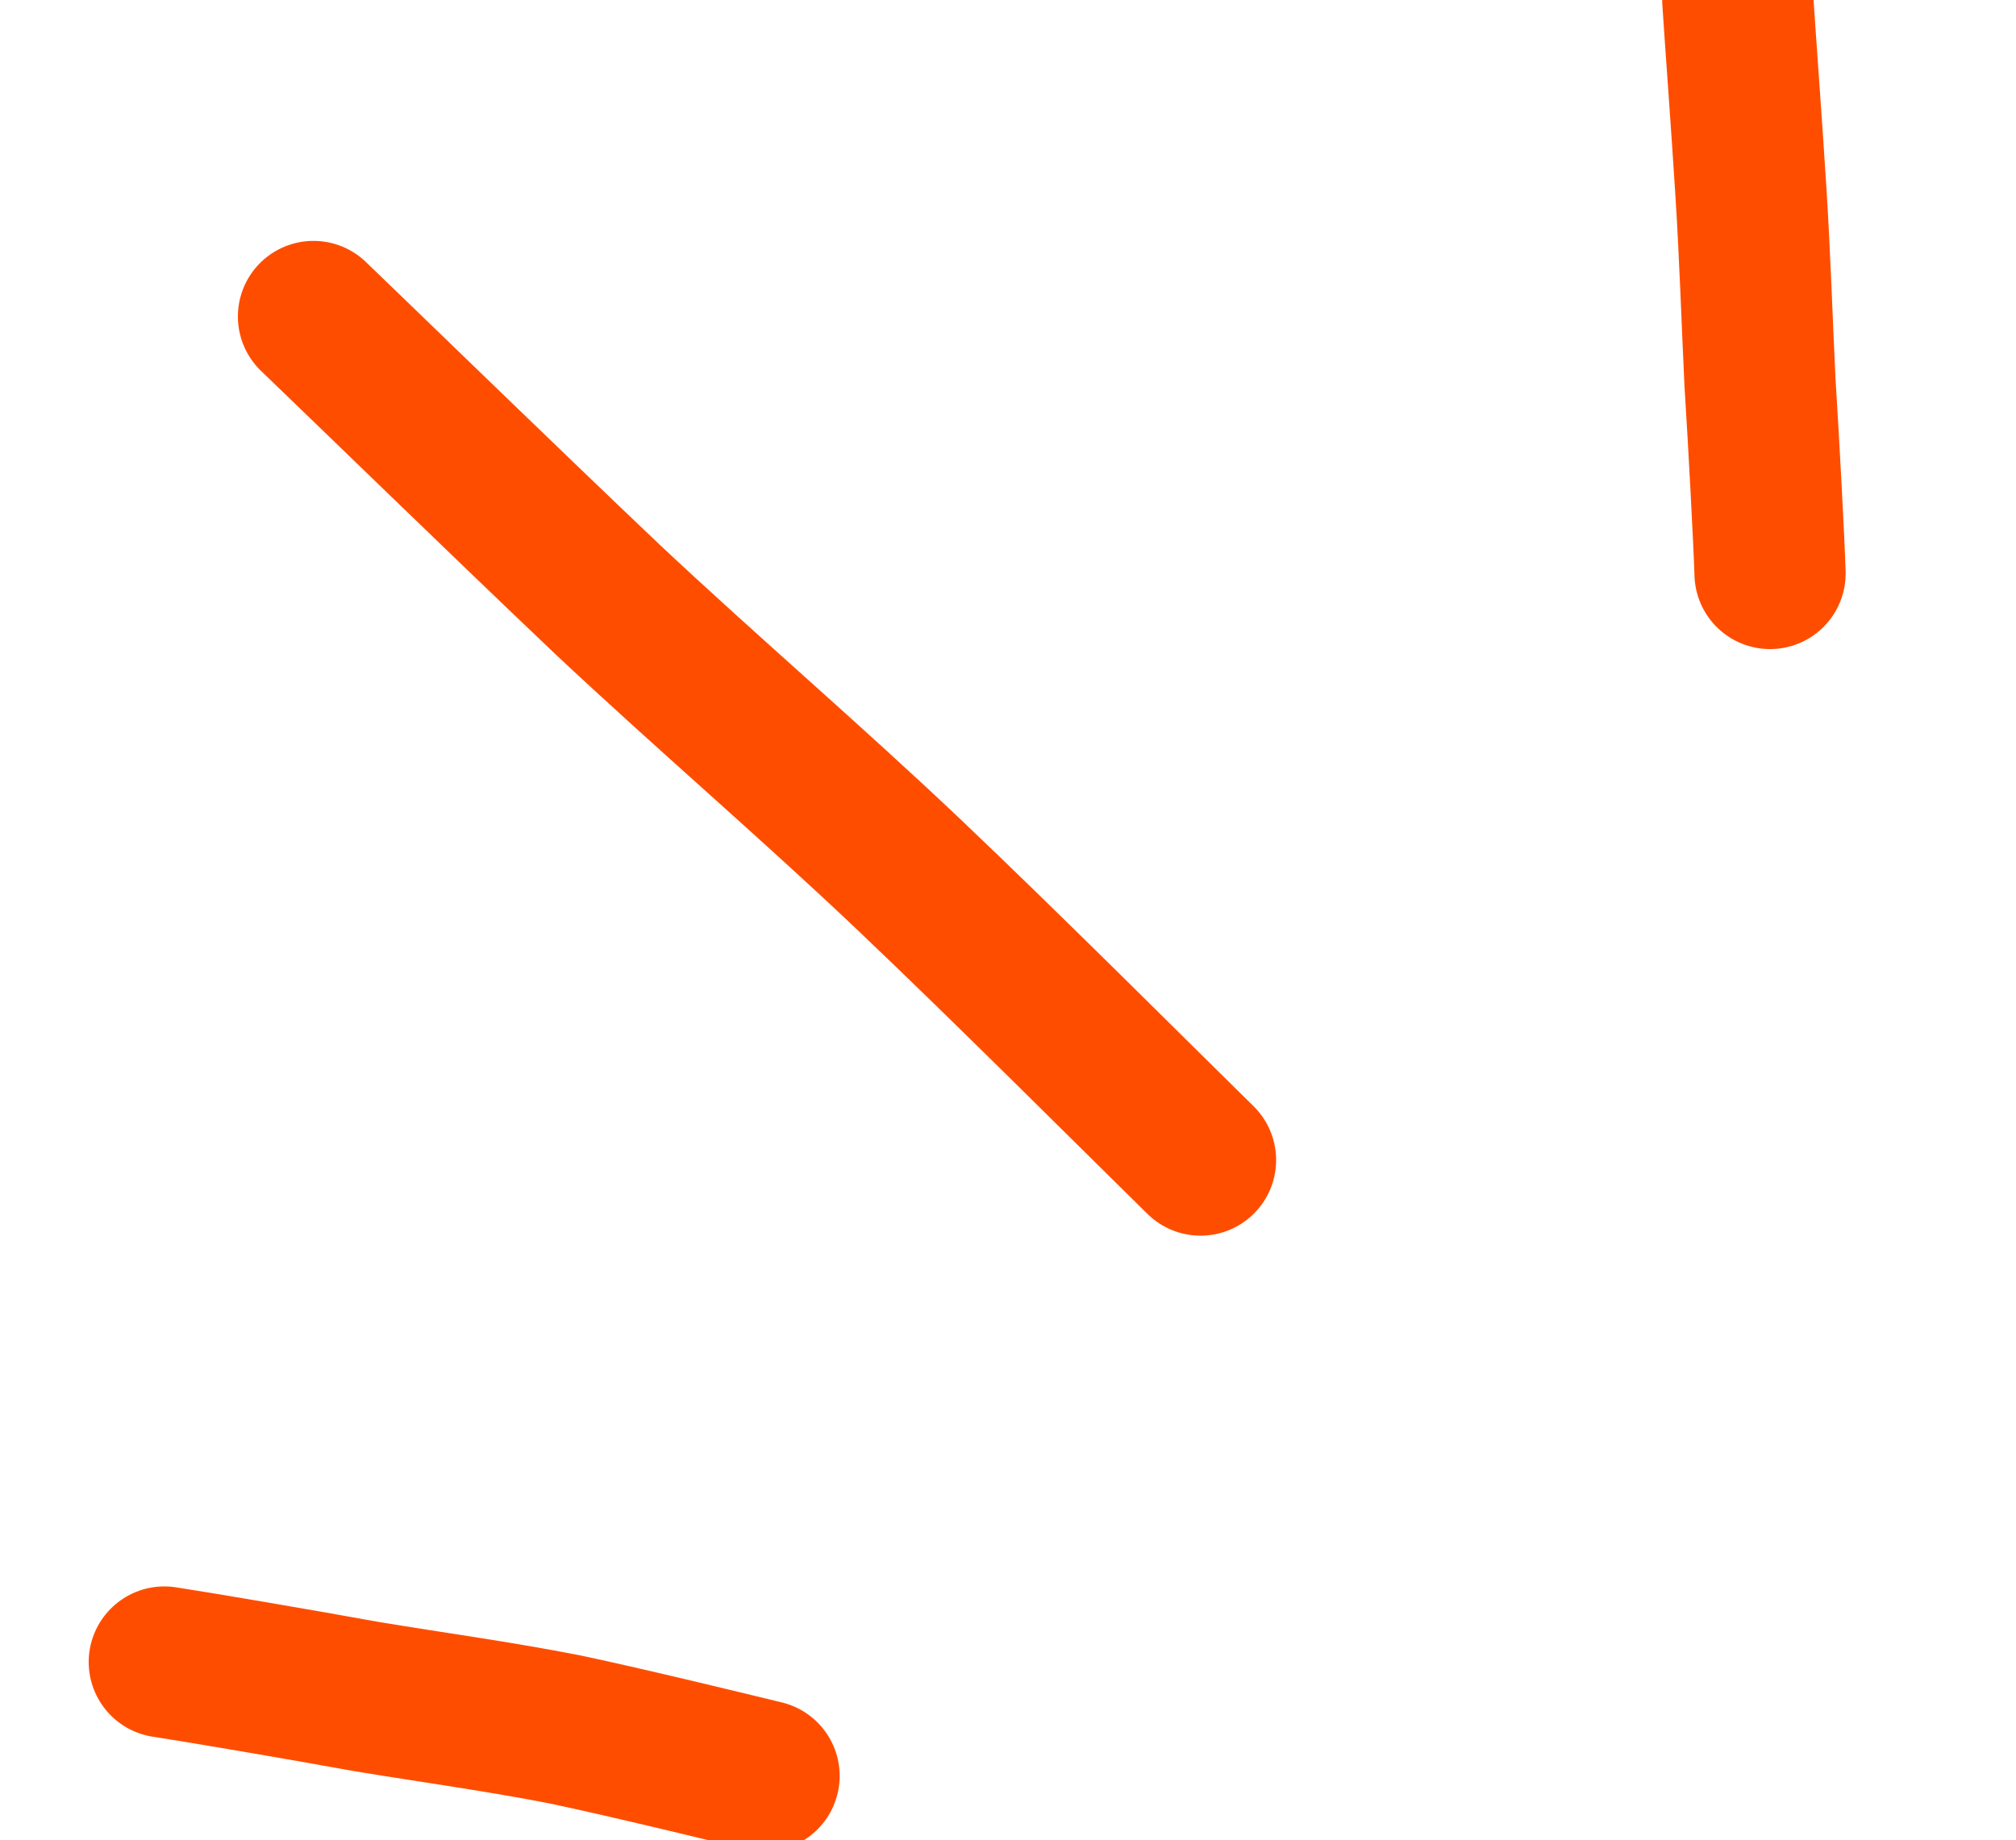
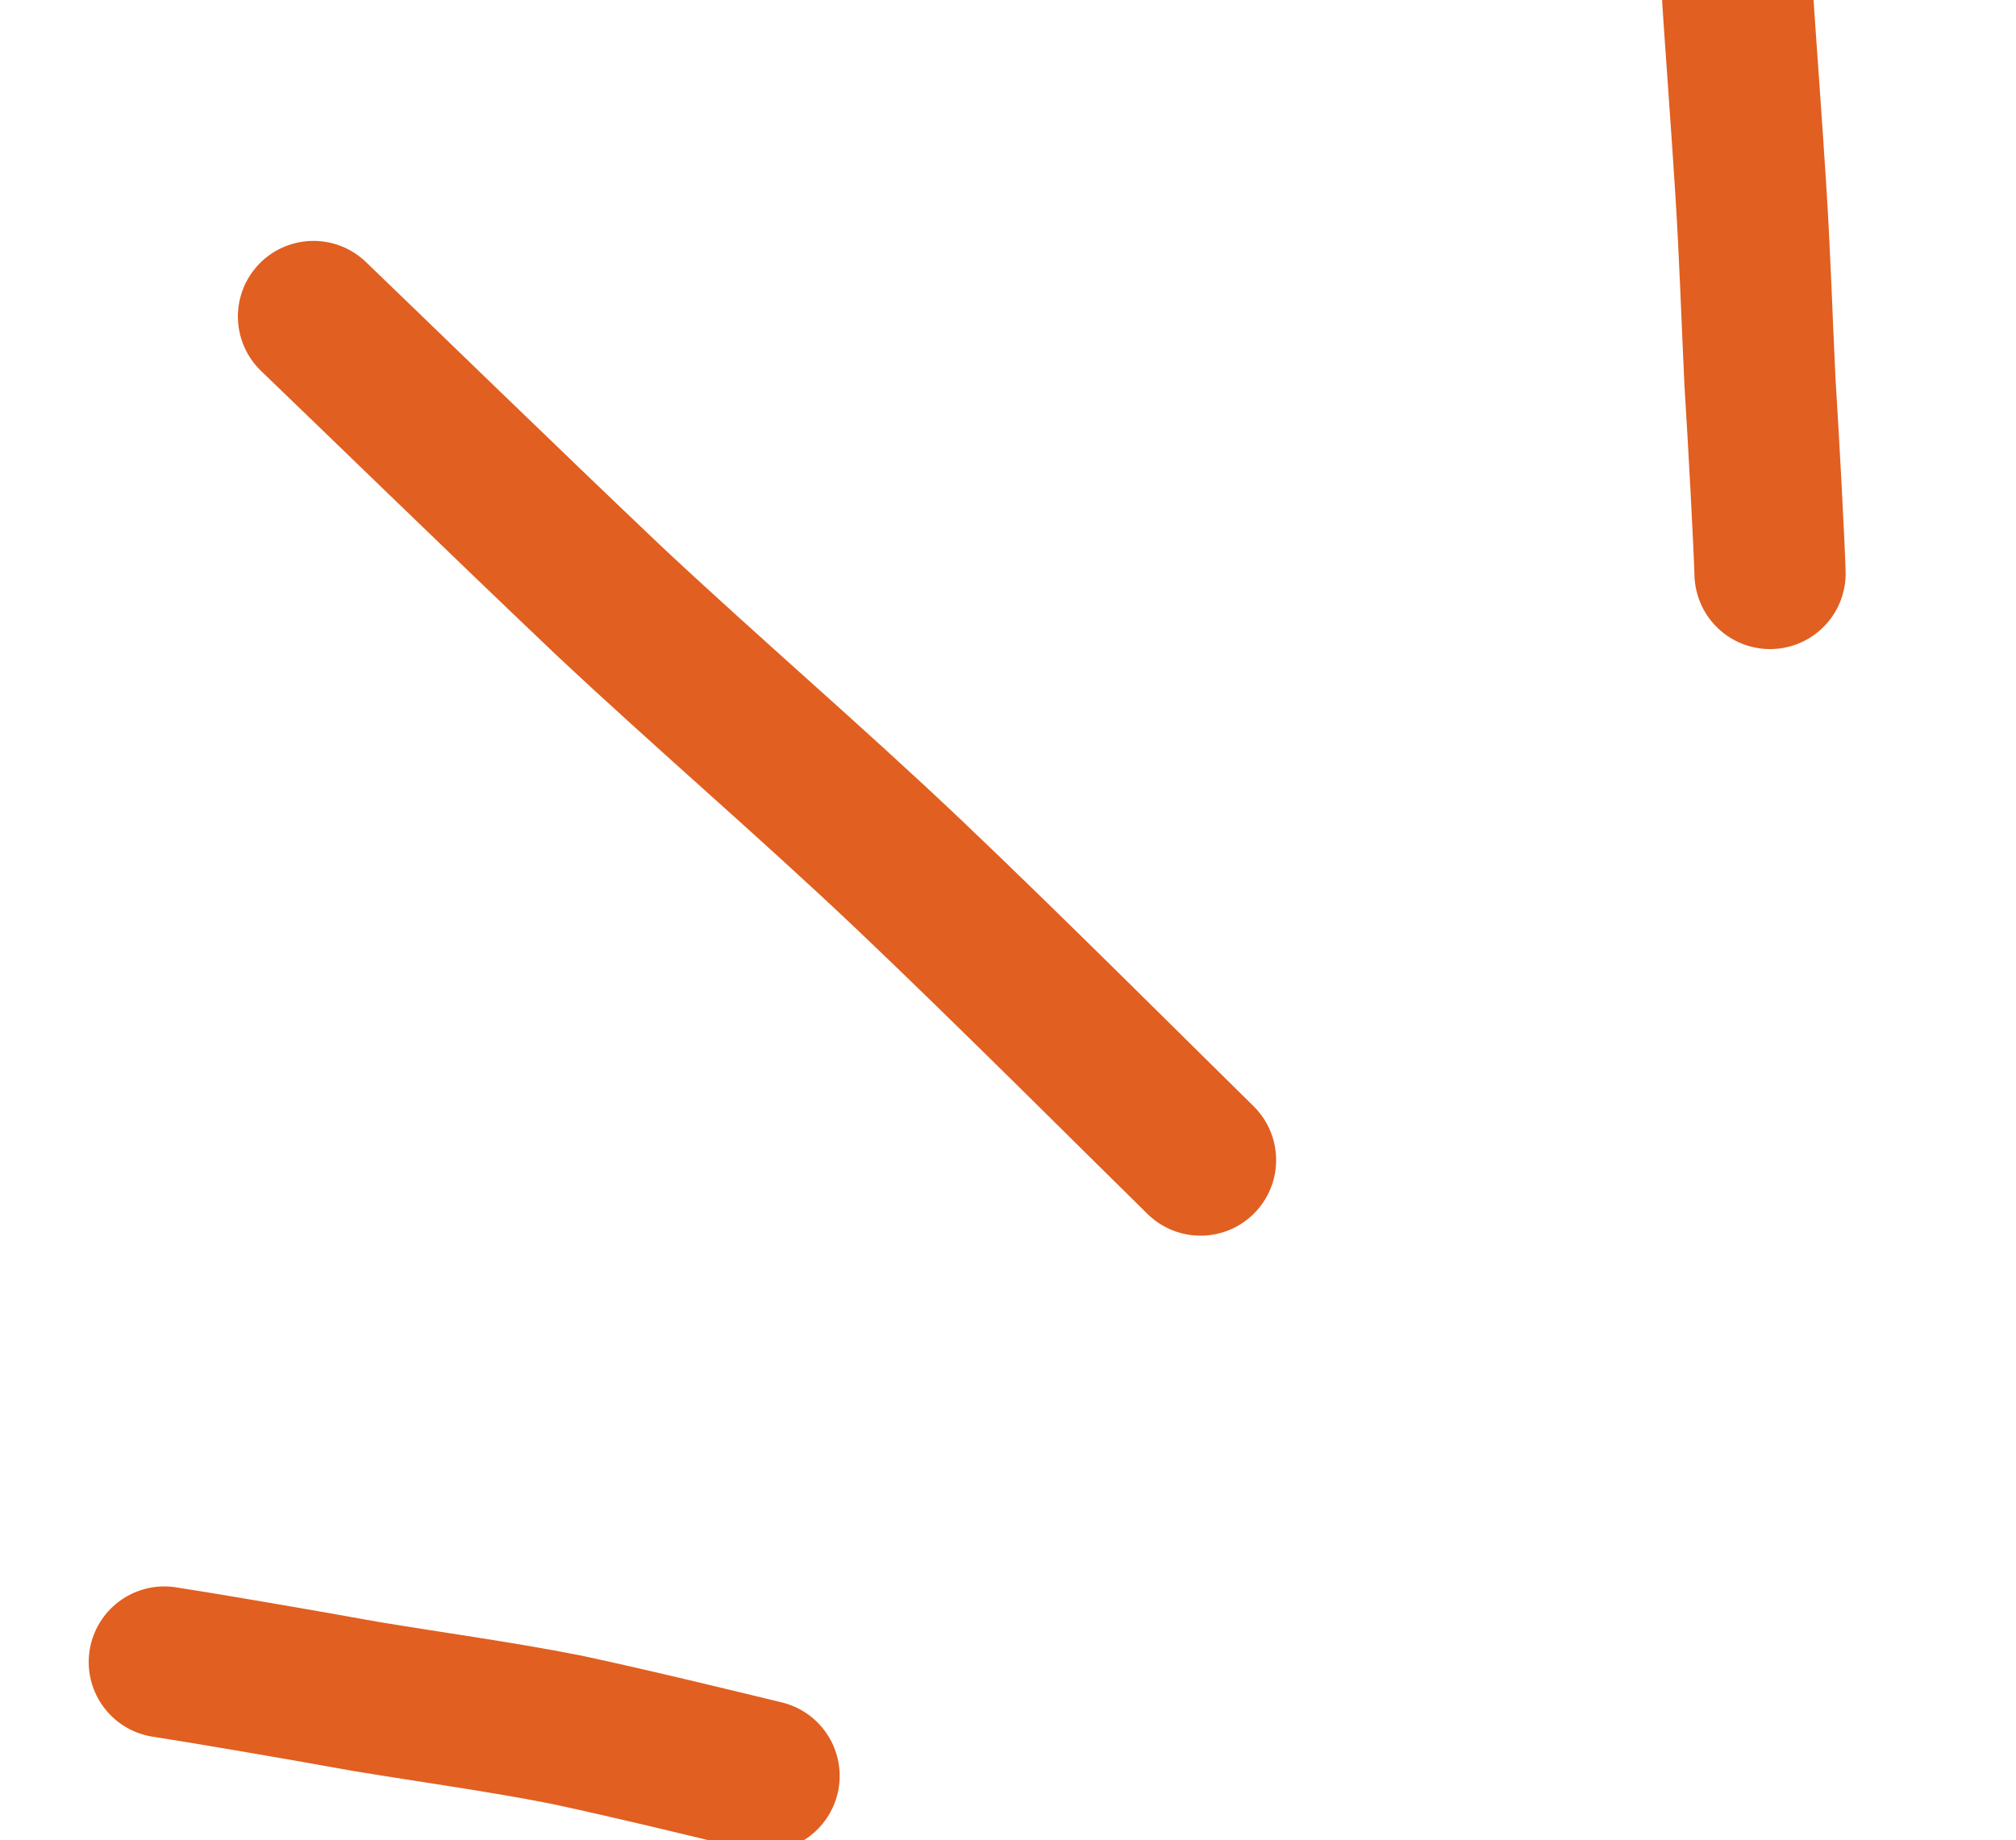
<svg xmlns="http://www.w3.org/2000/svg" width="20" height="18.249" viewBox="0 0 20 18.249" fill="none">
-   <path d="M1.63 16.49 C1.96 16.54 2.96 16.71 3.62 16.83 C4.28 16.94 4.95 17.03 5.61 17.16 C6.27 17.30 7.25 17.54 7.58 17.62" stroke="#FF4D00" stroke-width="1.5" stroke-linecap="round" stroke-linejoin="round" />
-   <path d="M3.11 3.14 C3.60 3.61 5.05 5.02 6.03 5.95 C7.01 6.87 8.04 7.75 9.02 8.68 C10.00 9.61 11.43 11.04 11.91 11.51" stroke="#FF4D00" stroke-width="1.5" stroke-linecap="round" stroke-linejoin="round" />
-   <path d="M17.56 5.69 C17.55 5.37 17.50 4.42 17.46 3.79 C17.43 3.16 17.41 2.53 17.37 1.90 C17.33 1.26 17.26 0.32 17.24 0.00" stroke="#FF4D00" stroke-width="1.5" stroke-linecap="round" stroke-linejoin="round" />
+   <path d="M1.63 16.49 C1.96 16.54 2.96 16.71 3.62 16.83 C4.28 16.94 4.95 17.03 5.61 17.16 C6.27 17.30 7.25 17.54 7.58 17.62" stroke="#E15F20" stroke-width="1.5" stroke-linecap="round" stroke-linejoin="round" />
+   <path d="M3.11 3.14 C3.60 3.61 5.05 5.02 6.03 5.95 C7.01 6.87 8.04 7.75 9.02 8.68 C10.00 9.61 11.43 11.04 11.91 11.51" stroke="#E15F20" stroke-width="1.5" stroke-linecap="round" stroke-linejoin="round" />
+   <path d="M17.56 5.69 C17.55 5.37 17.50 4.42 17.46 3.79 C17.43 3.16 17.41 2.53 17.37 1.90 C17.33 1.26 17.26 0.32 17.24 0.00" stroke="#E15F20" stroke-width="1.5" stroke-linecap="round" stroke-linejoin="round" />
</svg>
